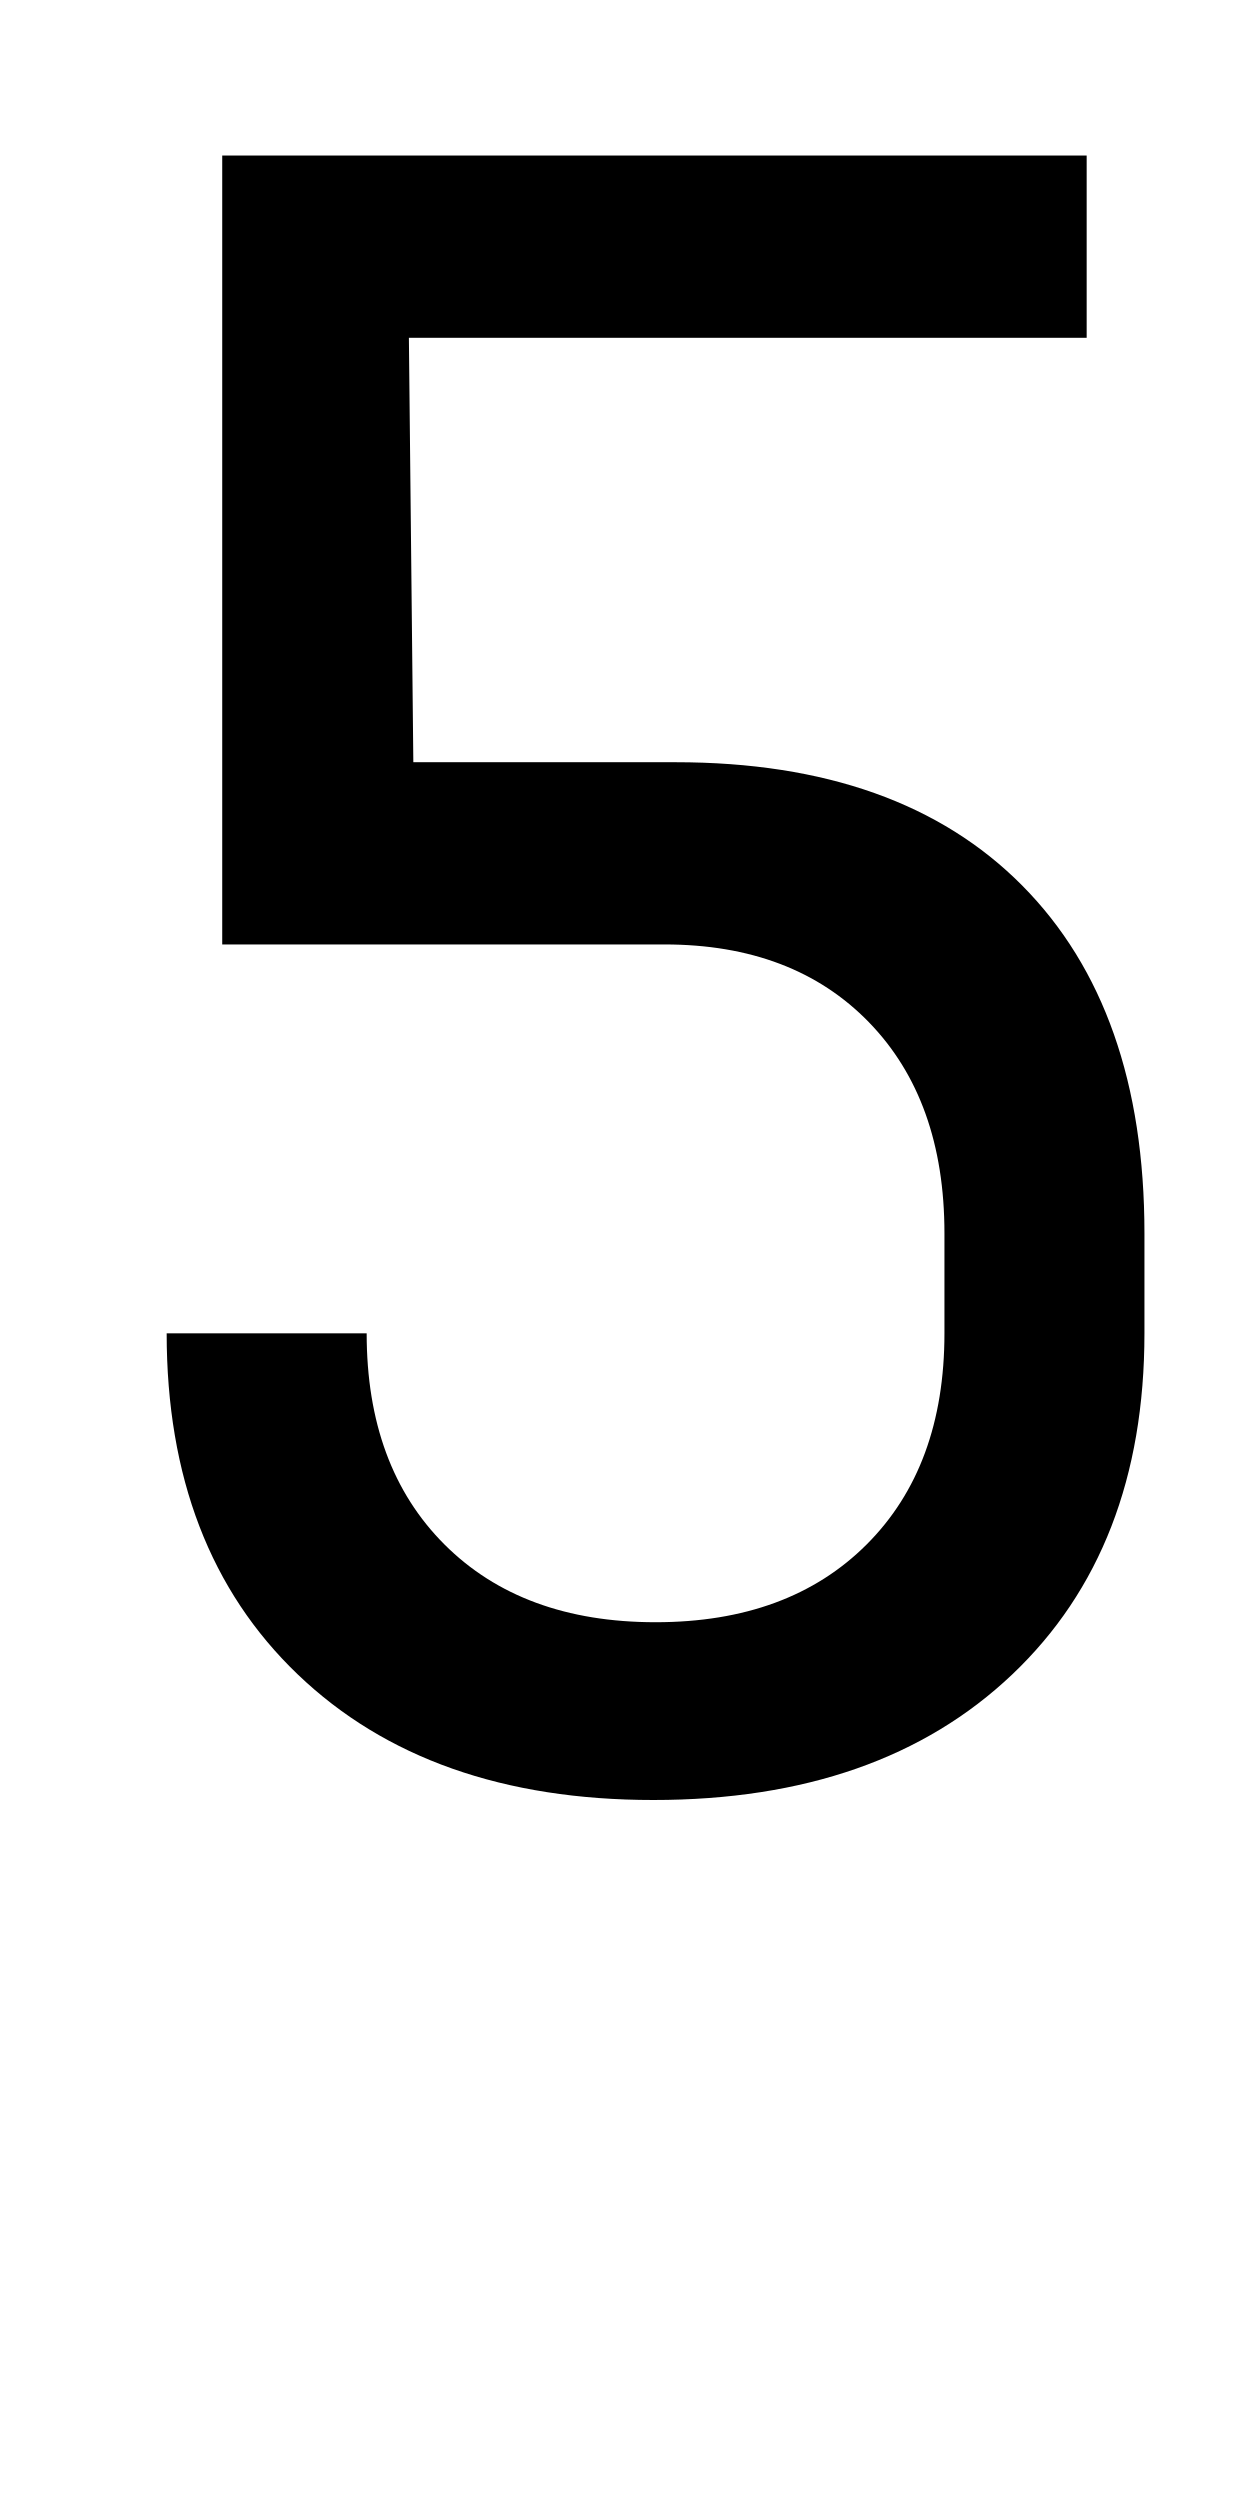
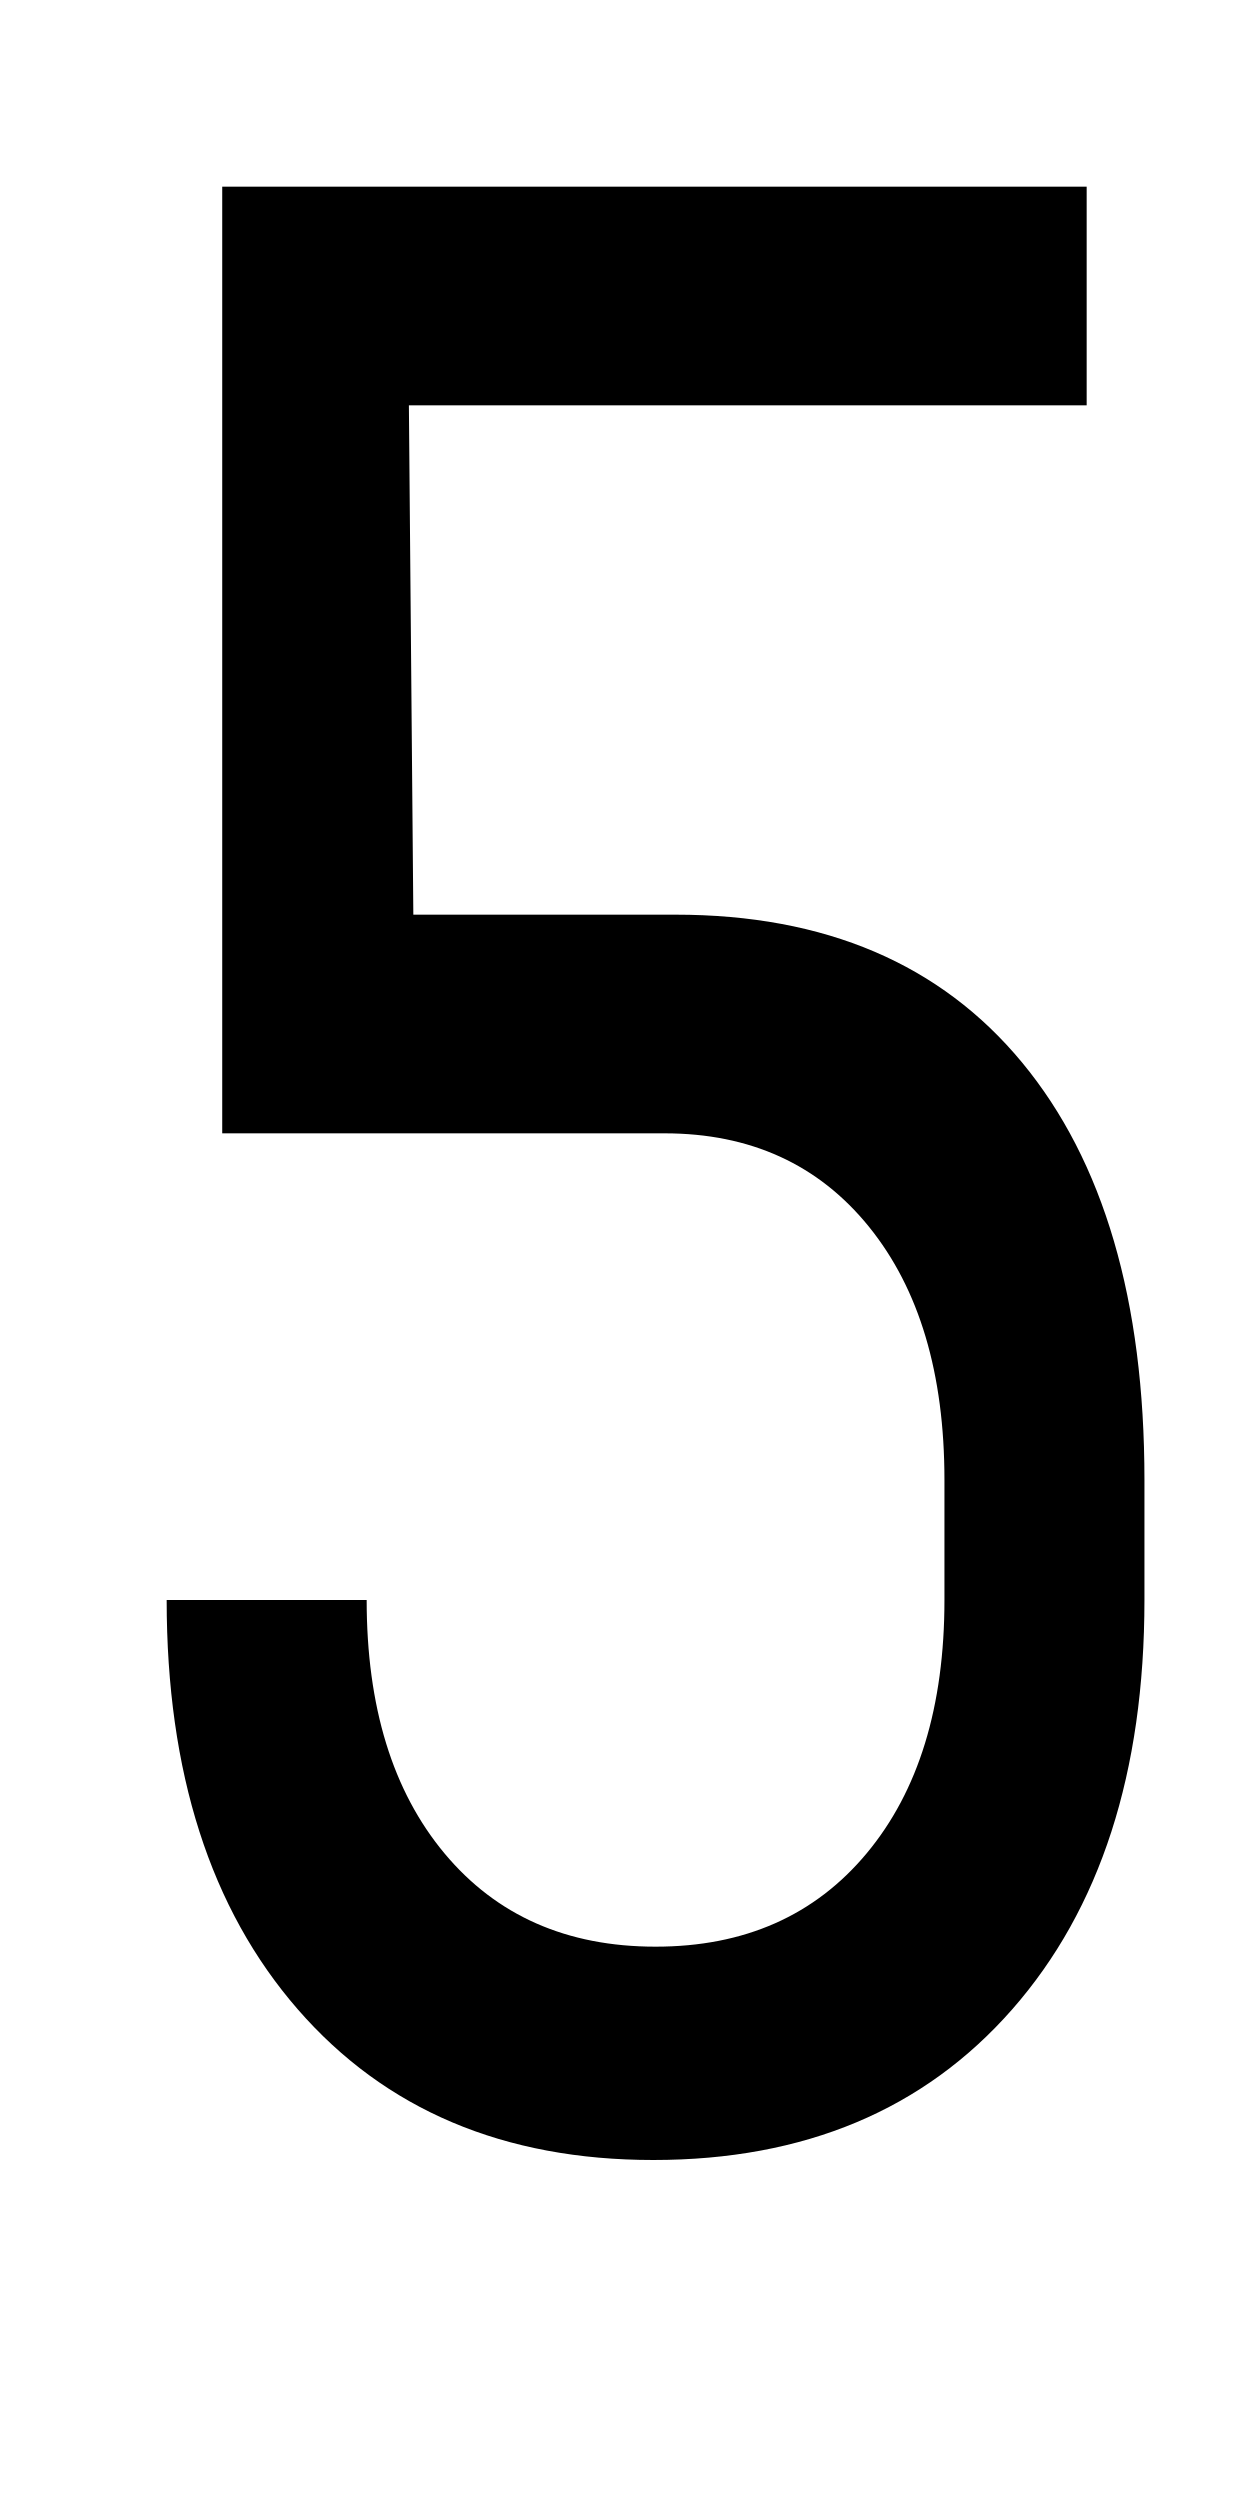
<svg xmlns="http://www.w3.org/2000/svg" version="1.1" width="18" height="36" viewBox="0 0 18 36">
-   <path d="M9.408 25.92q-3.232 0-5.12-1.808t-1.888-4.912h2.88q0 1.92 1.12 3.040t3.040 1.12 3.040-1.12 1.12-3.040v-1.44q0-1.92-1.088-3.040t-2.944-1.12h-6.368v-11.36h12.448v2.624h-9.76l0.064 6.112h3.776q3.232 0 4.992 1.776t1.76 5.008v1.44q0 3.104-1.904 4.912t-5.168 1.808z" />
+   <g transform="translate(0,0), scale(1,1.2)">
+     <path d="M9.408 25.92q-3.232 0-5.12-1.808t-1.888-4.912h2.88q0 1.92 1.12 3.040t3.040 1.12 3.040-1.12 1.12-3.040v-1.44q0-1.92-1.088-3.040t-2.944-1.12h-6.368v-11.36h12.448v2.624h-9.76l0.064 6.112h3.776q3.232 0 4.992 1.776t1.76 5.008v1.44q0 3.104-1.904 4.912t-5.168 1.808z" />
+   </g>
</svg>
